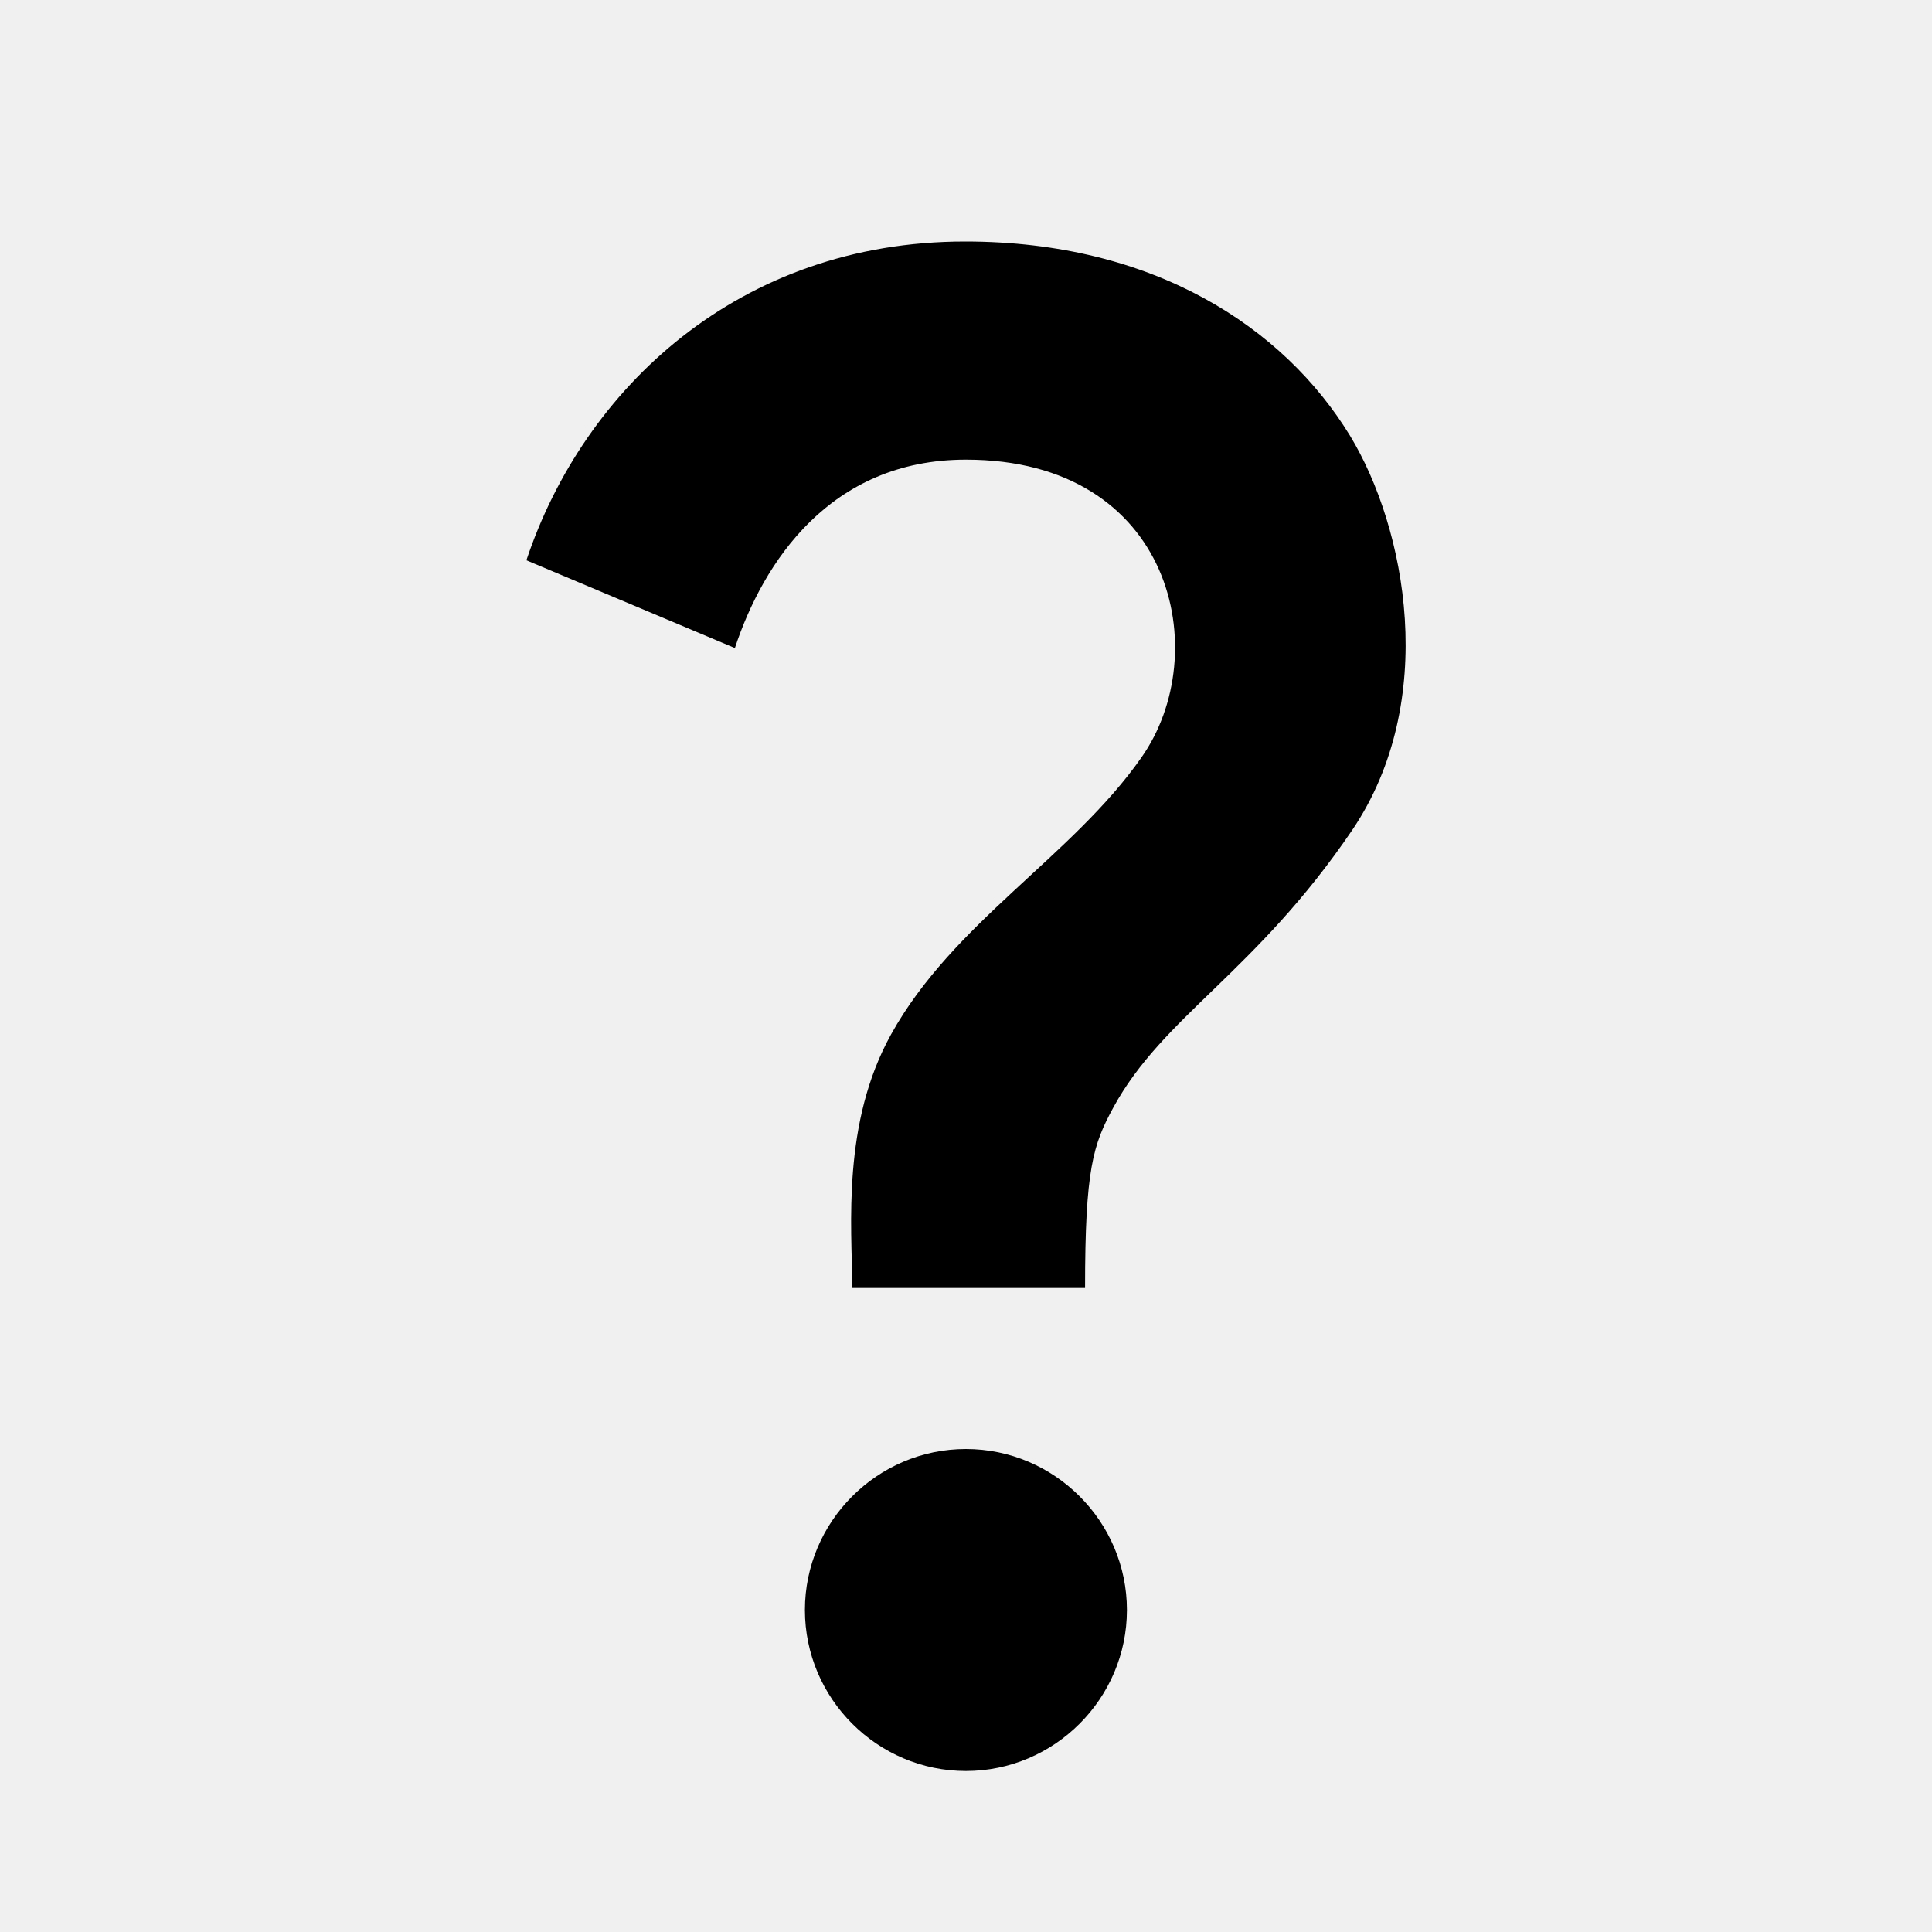
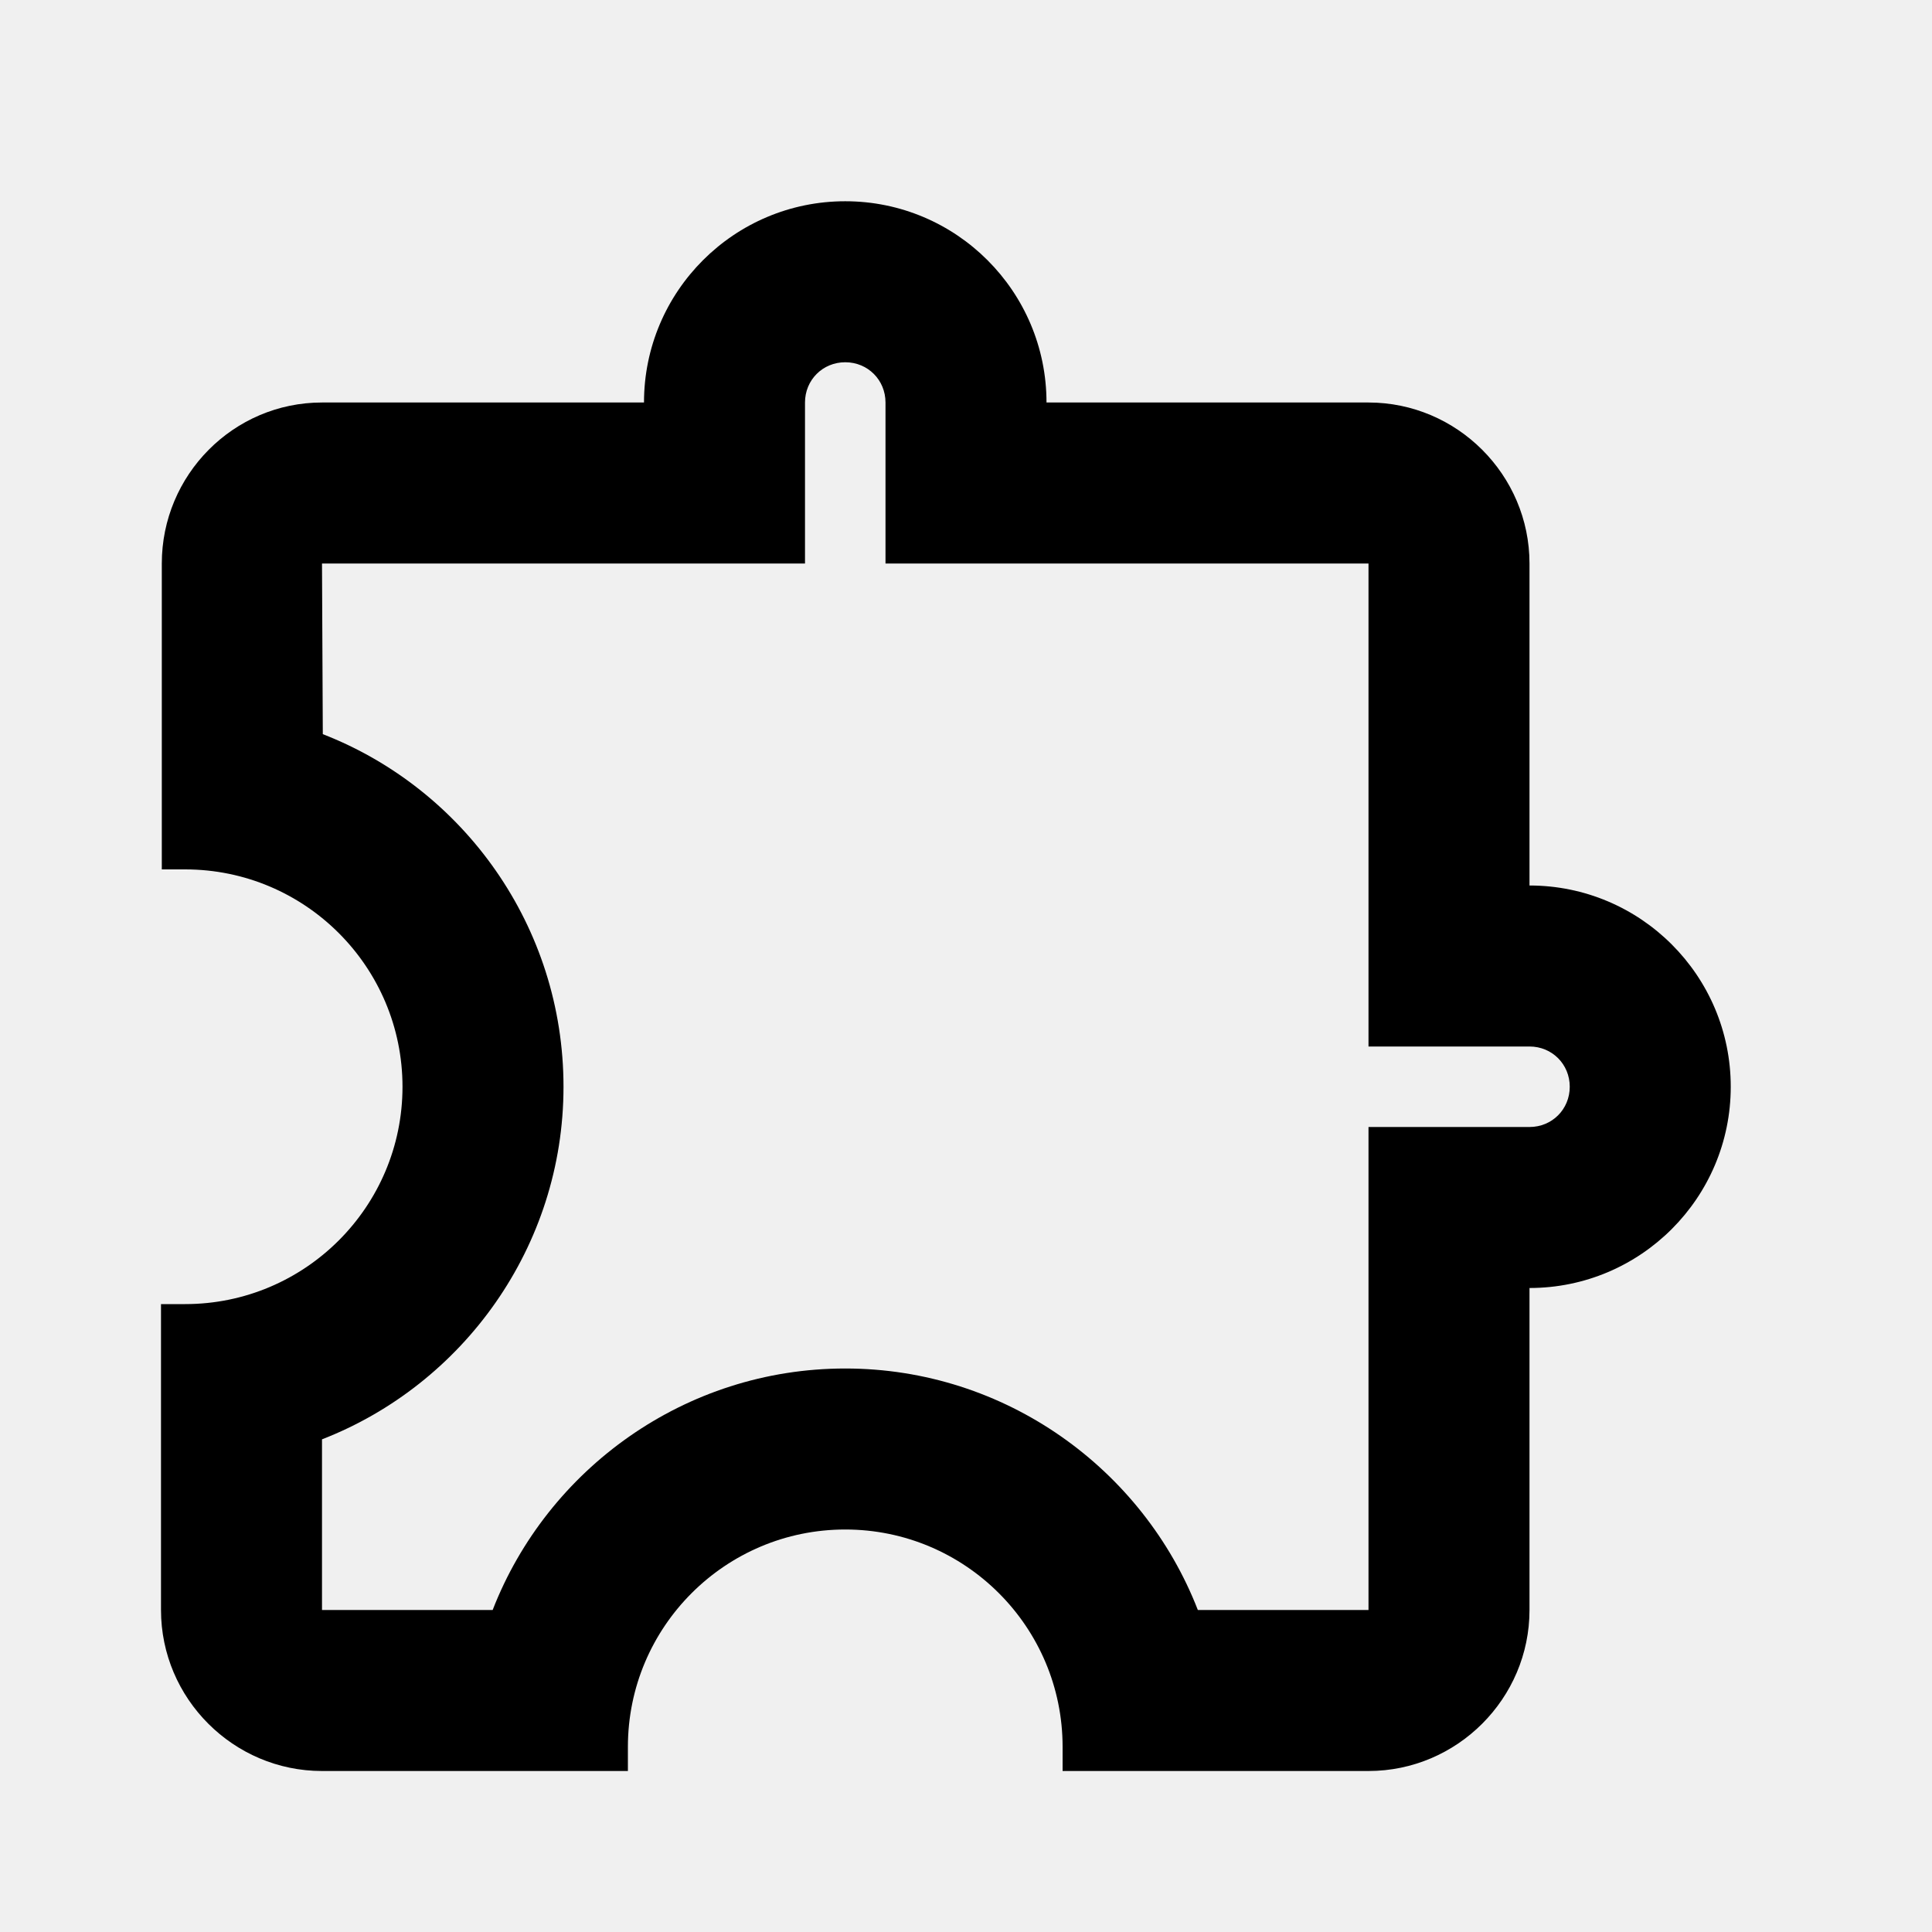
<svg xmlns="http://www.w3.org/2000/svg" width="24" height="24" viewBox="0 0 24 24" fill="none">
-   <g clip-path="url(#clip0_619_17281)">
-     <path d="M11.069 12.85C11.839 11.46 13.319 10.64 14.179 9.41C15.089 8.12 14.579 5.71 11.999 5.71C10.309 5.71 9.479 6.99 9.129 8.05L6.539 6.96C7.249 4.83 9.179 3 11.989 3C14.339 3 15.949 4.07 16.769 5.41C17.469 6.56 17.879 8.71 16.799 10.31C15.599 12.08 14.449 12.62 13.829 13.76C13.579 14.22 13.479 14.52 13.479 16H10.589C10.579 15.22 10.459 13.95 11.069 12.85ZM13.999 20C13.999 21.1 13.099 22 11.999 22C10.899 22 9.999 21.1 9.999 20C9.999 18.9 10.899 18 11.999 18C13.099 18 13.999 18.9 13.999 20Z" fill="black" />
+   <g clip-path="url(#clip0_980_2422)">
+     <path d="M10.5 4.5C10.78 4.5 11 4.72 11 5V7H17V13H19C19.28 13 19.5 13.22 19.5 13.5C19.5 13.78 19.28 14 19 14H17V20H14.88C14.2 18.25 12.49 17 10.5 17C8.51 17 6.8 18.25 6.12 20H4V17.88C5.75 17.2 7 15.49 7 13.5C7 11.51 5.76 9.8 4.01 9.12L4 7H10V5C10 4.72 10.22 4.5 10.5 4.5ZM10.5 2.5C9.12 2.5 8 3.62 8 5H4C2.9 5 2.01 5.9 2.01 7V10.8H2.3C3.79 10.8 5 12.01 5 13.5C5 14.99 3.79 16.2 2.3 16.2H2V20C2 21.1 2.9 22 4 22H7.8V21.7C7.8 20.21 9.01 19 10.5 19C11.99 19 13.2 20.21 13.2 21.7V22H17C18.1 22 19 21.1 19 20V16C20.38 16 21.5 14.88 21.5 13.5C21.5 12.12 20.38 11 19 11V7C19 5.9 18.1 5 17 5H13C13 3.62 11.88 2.5 10.5 2.5Z" fill="black" />
  </g>
  <defs>
-     <clipPath id="clip0_619_17281">
+     <clipPath id="clip0_980_2422">
      <rect width="24" height="24" fill="white" />
    </clipPath>
  </defs>
</svg>
